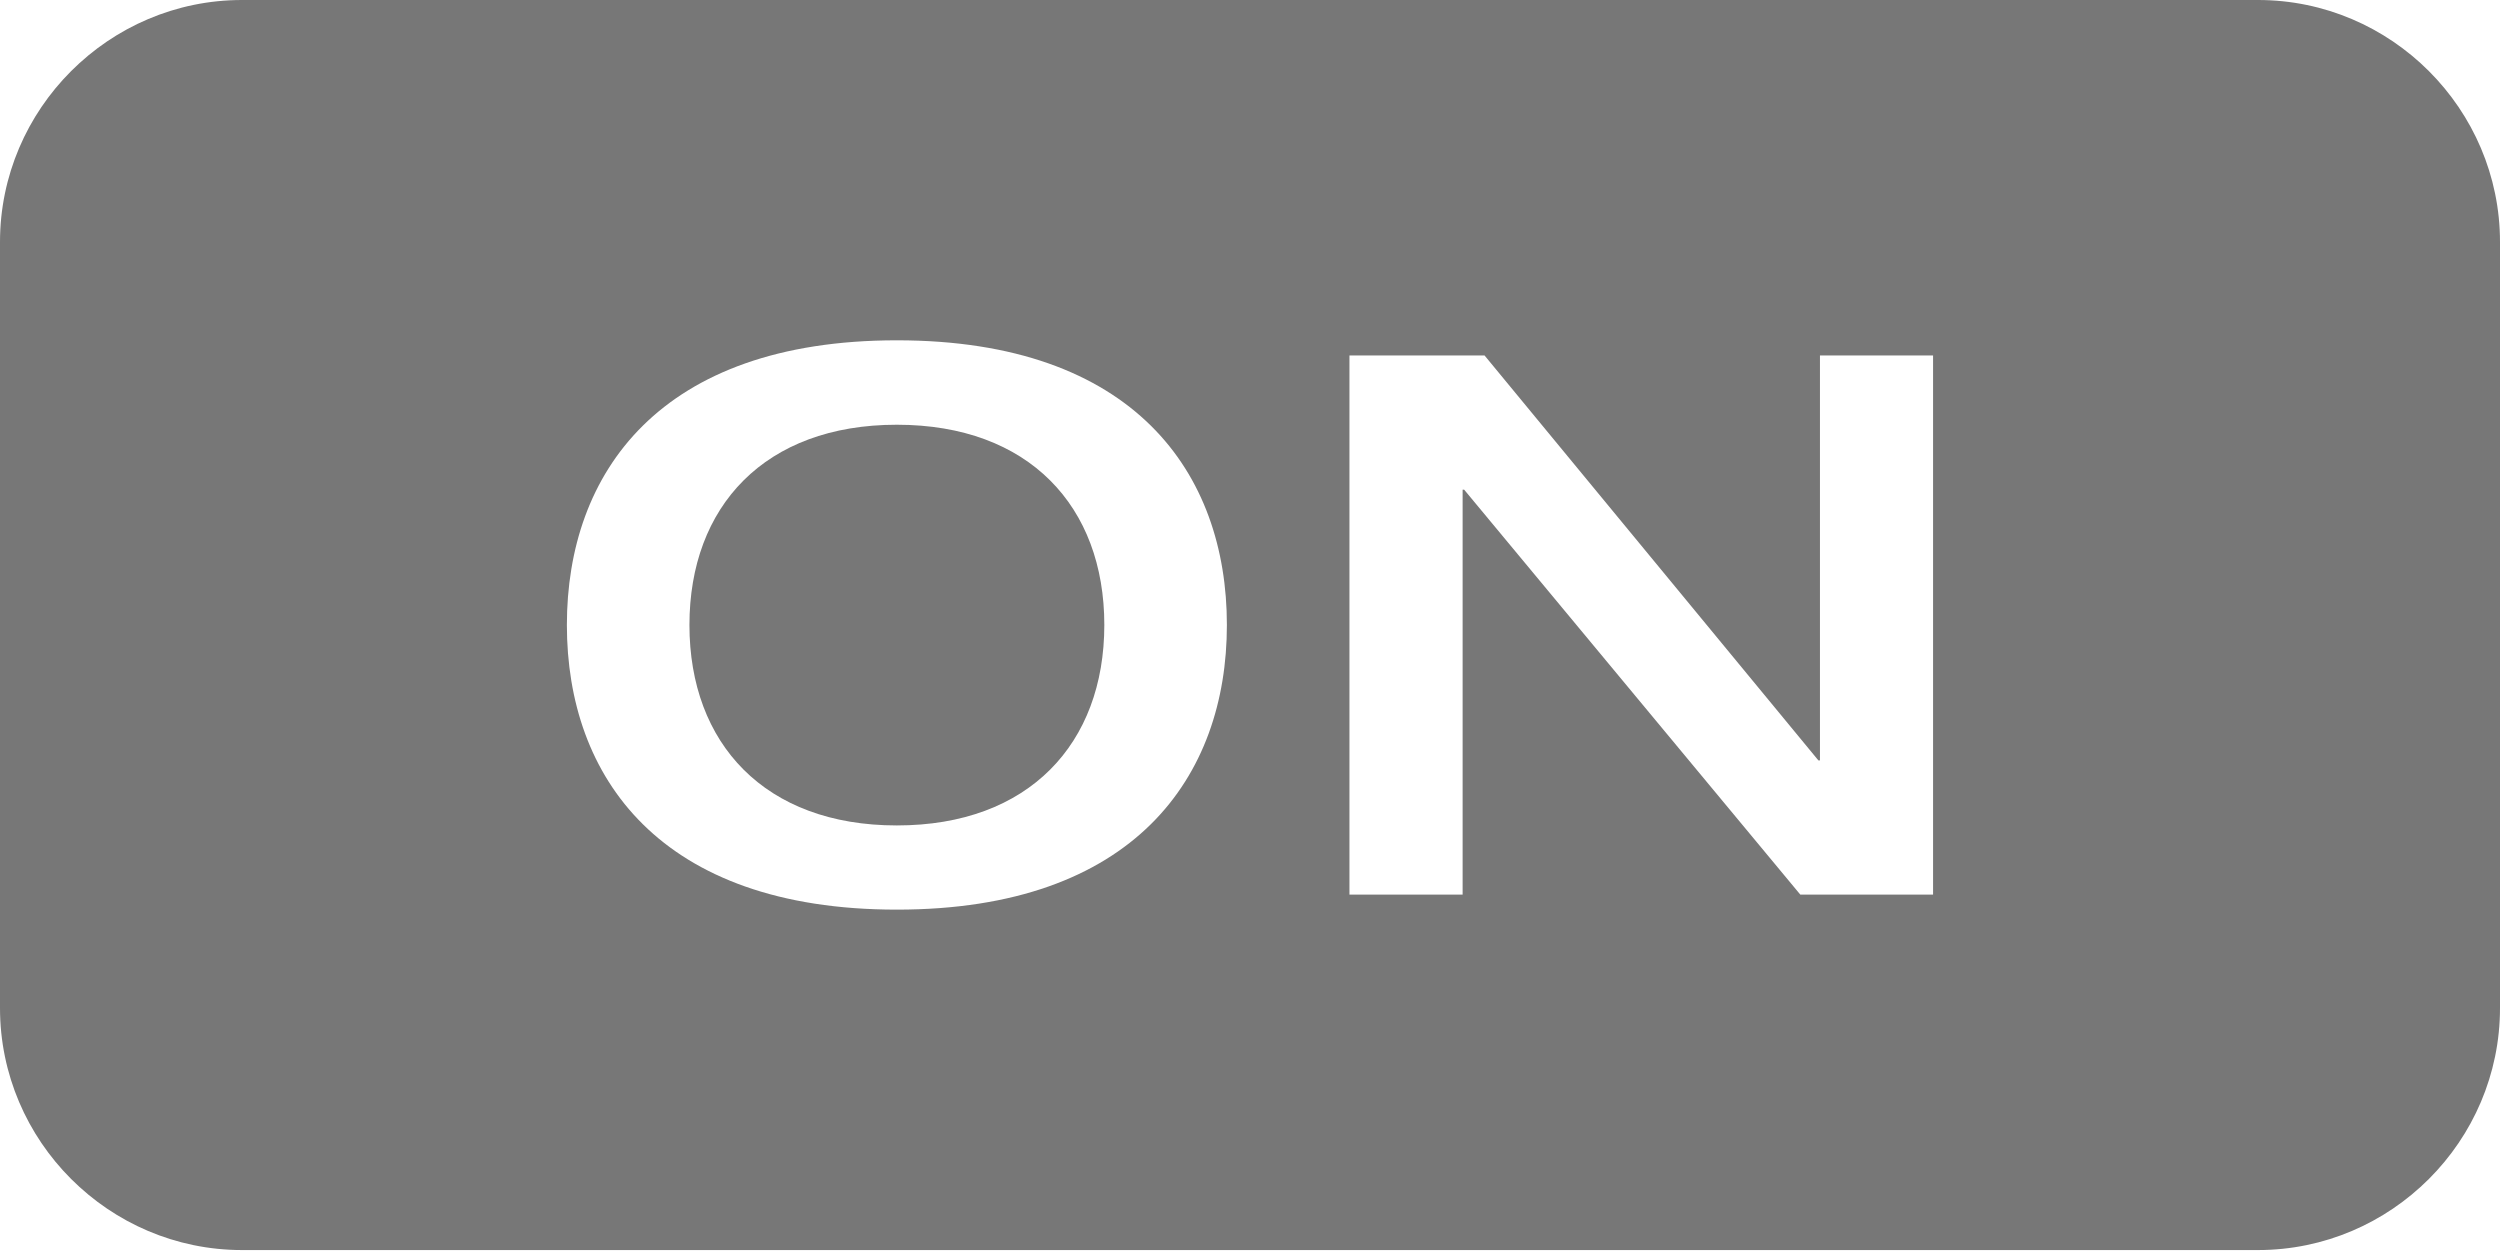
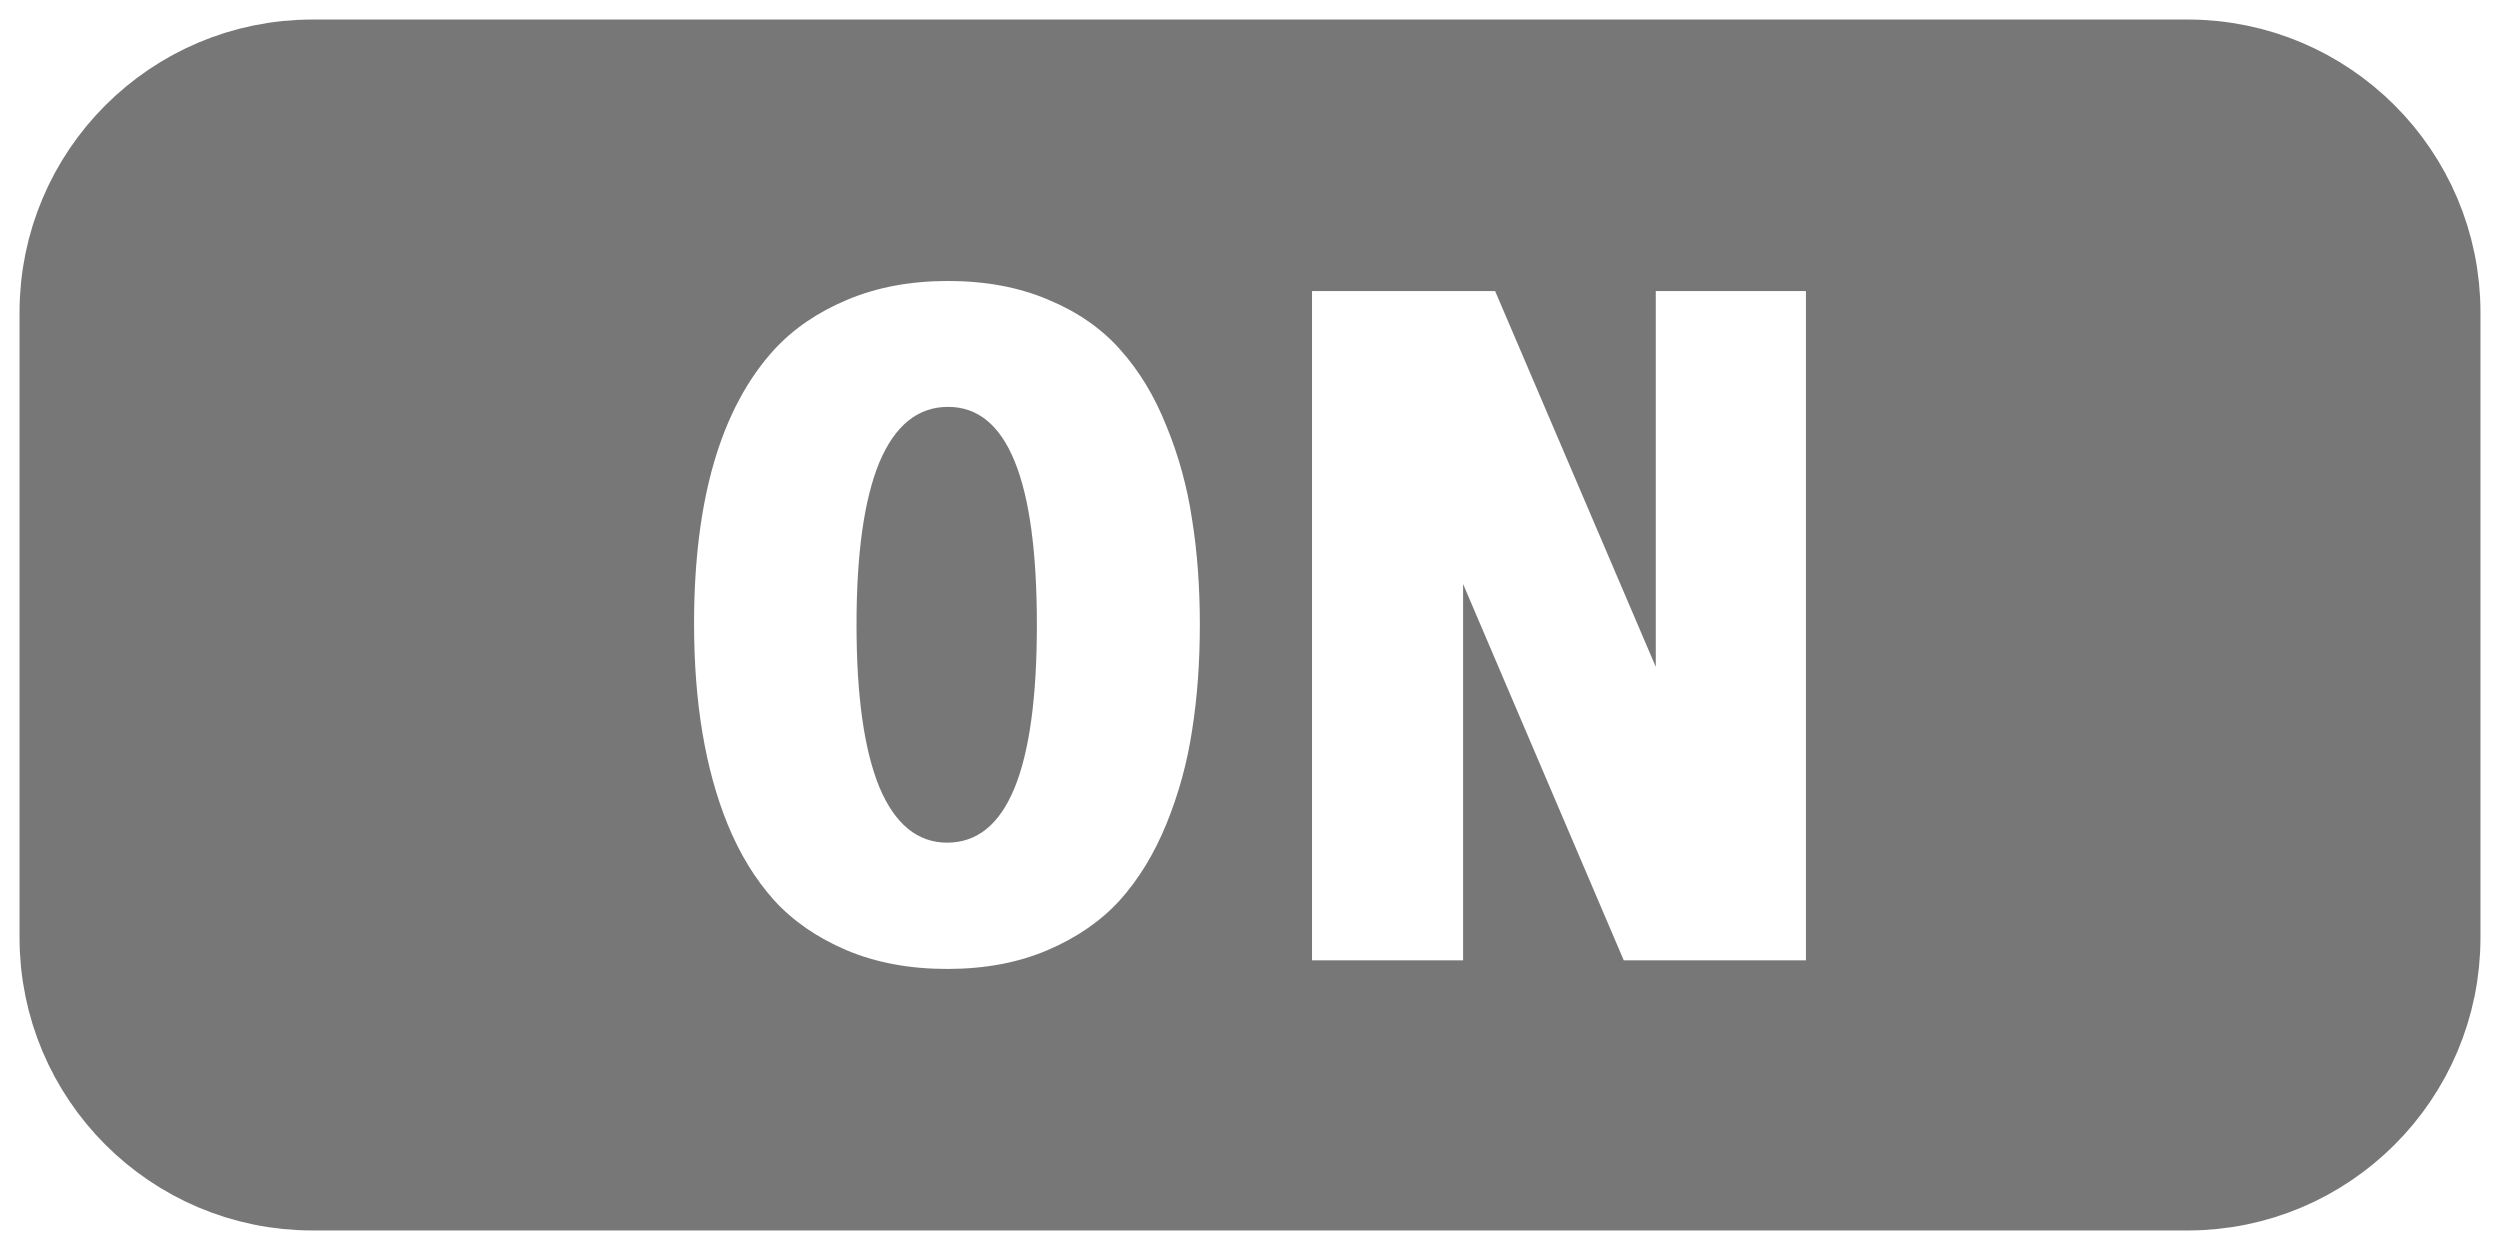
- <svg xmlns="http://www.w3.org/2000/svg" version="1.1" id="Ebene_1" x="0px" y="0px" width="43.916px" height="21.959px" viewBox="0 0 43.916 21.959" enable-background="new 0 0 43.916 21.959" xml:space="preserve">
-   <g>
-     <path fill="#777777" d="M15.754,7.461c-2.319,0-3.643,1.434-3.643,3.518c0,2.083,1.325,3.521,3.643,3.521   c2.32,0,3.644-1.437,3.645-3.521C19.399,8.895,18.074,7.461,15.754,7.461z" />
-     <path fill="#777777" d="M39.664,0H4.252C1.914,0,0,1.914,0,4.252v13.455c0,2.339,1.914,4.252,4.252,4.252h35.412   c2.339,0,4.252-1.913,4.252-4.252V4.252C43.916,1.914,42.003,0,39.664,0z M15.754,15.979c-4.168,0-5.796-2.334-5.796-5   c0-2.669,1.628-5.001,5.796-5.001c4.17,0,5.798,2.332,5.798,5.001C21.552,13.644,19.924,15.979,15.754,15.979z M33.957,15.715   h-2.332L25.72,8.602h-0.027v7.113h-1.988V6.244h2.373l5.865,7.114h0.027V6.244h1.987V15.715z" />
-   </g>
+ <svg xmlns="http://www.w3.org/2000/svg" width="64" height="32" version="1.1" viewBox="0 0 64 32">
+   <path id="outline" d="m8 2h48a6 6 90 0 1 6 6v16a6 6 90 0 1-6 6h-48a6 6 90 0 1-6-6v-16a6 6 90 0 1 6-6z" fill="none" stroke="#777" stroke-linejoin="round" stroke-width="3" />
+   <path id="label_on" d="m8 2a6 6 0 0 0-6 6v16a6 6 0 0 0 6 6h48a6 6 0 0 0 6-6v-16a6 6 0 0 0-6-6h-48zm16.271 5.193c0.961 0 1.816 0.16 2.566 0.48 0.75 0.312 1.363 0.738 1.84 1.277 0.484 0.539 0.879 1.191 1.184 1.957 0.312 0.758 0.531 1.555 0.656 2.391 0.133 0.828 0.199 1.727 0.199 2.695s-0.066 1.871-0.199 2.707c-0.125 0.828-0.344 1.625-0.656 2.391s-0.711 1.418-1.195 1.957c-0.484 0.531-1.102 0.957-1.852 1.277-0.75 0.32-1.605 0.48-2.566 0.48-0.961 0-1.82-0.16-2.578-0.48-0.75-0.32-1.367-0.746-1.852-1.277-0.484-0.539-0.883-1.191-1.195-1.957-0.57-1.406-0.855-3.113-0.855-5.121 0-3.188 0.688-5.531 2.062-7.031 0.492-0.531 1.113-0.953 1.863-1.266 0.758-0.32 1.617-0.48 2.578-0.48zm9.316 0.258h4.688l4.113 9.621v-9.621h3.844v17.133h-4.664l-4.113-9.633v9.633h-3.867v-17.133zm-9.316 2.965c-0.773 0-1.359 0.473-1.758 1.418-0.391 0.945-0.586 2.332-0.586 4.16 0 1.82 0.195 3.207 0.586 4.16 0.398 0.945 0.977 1.418 1.734 1.418 1.531 0 2.297-1.859 2.297-5.578s-0.758-5.578-2.273-5.578z" fill="#777" />
</svg>
